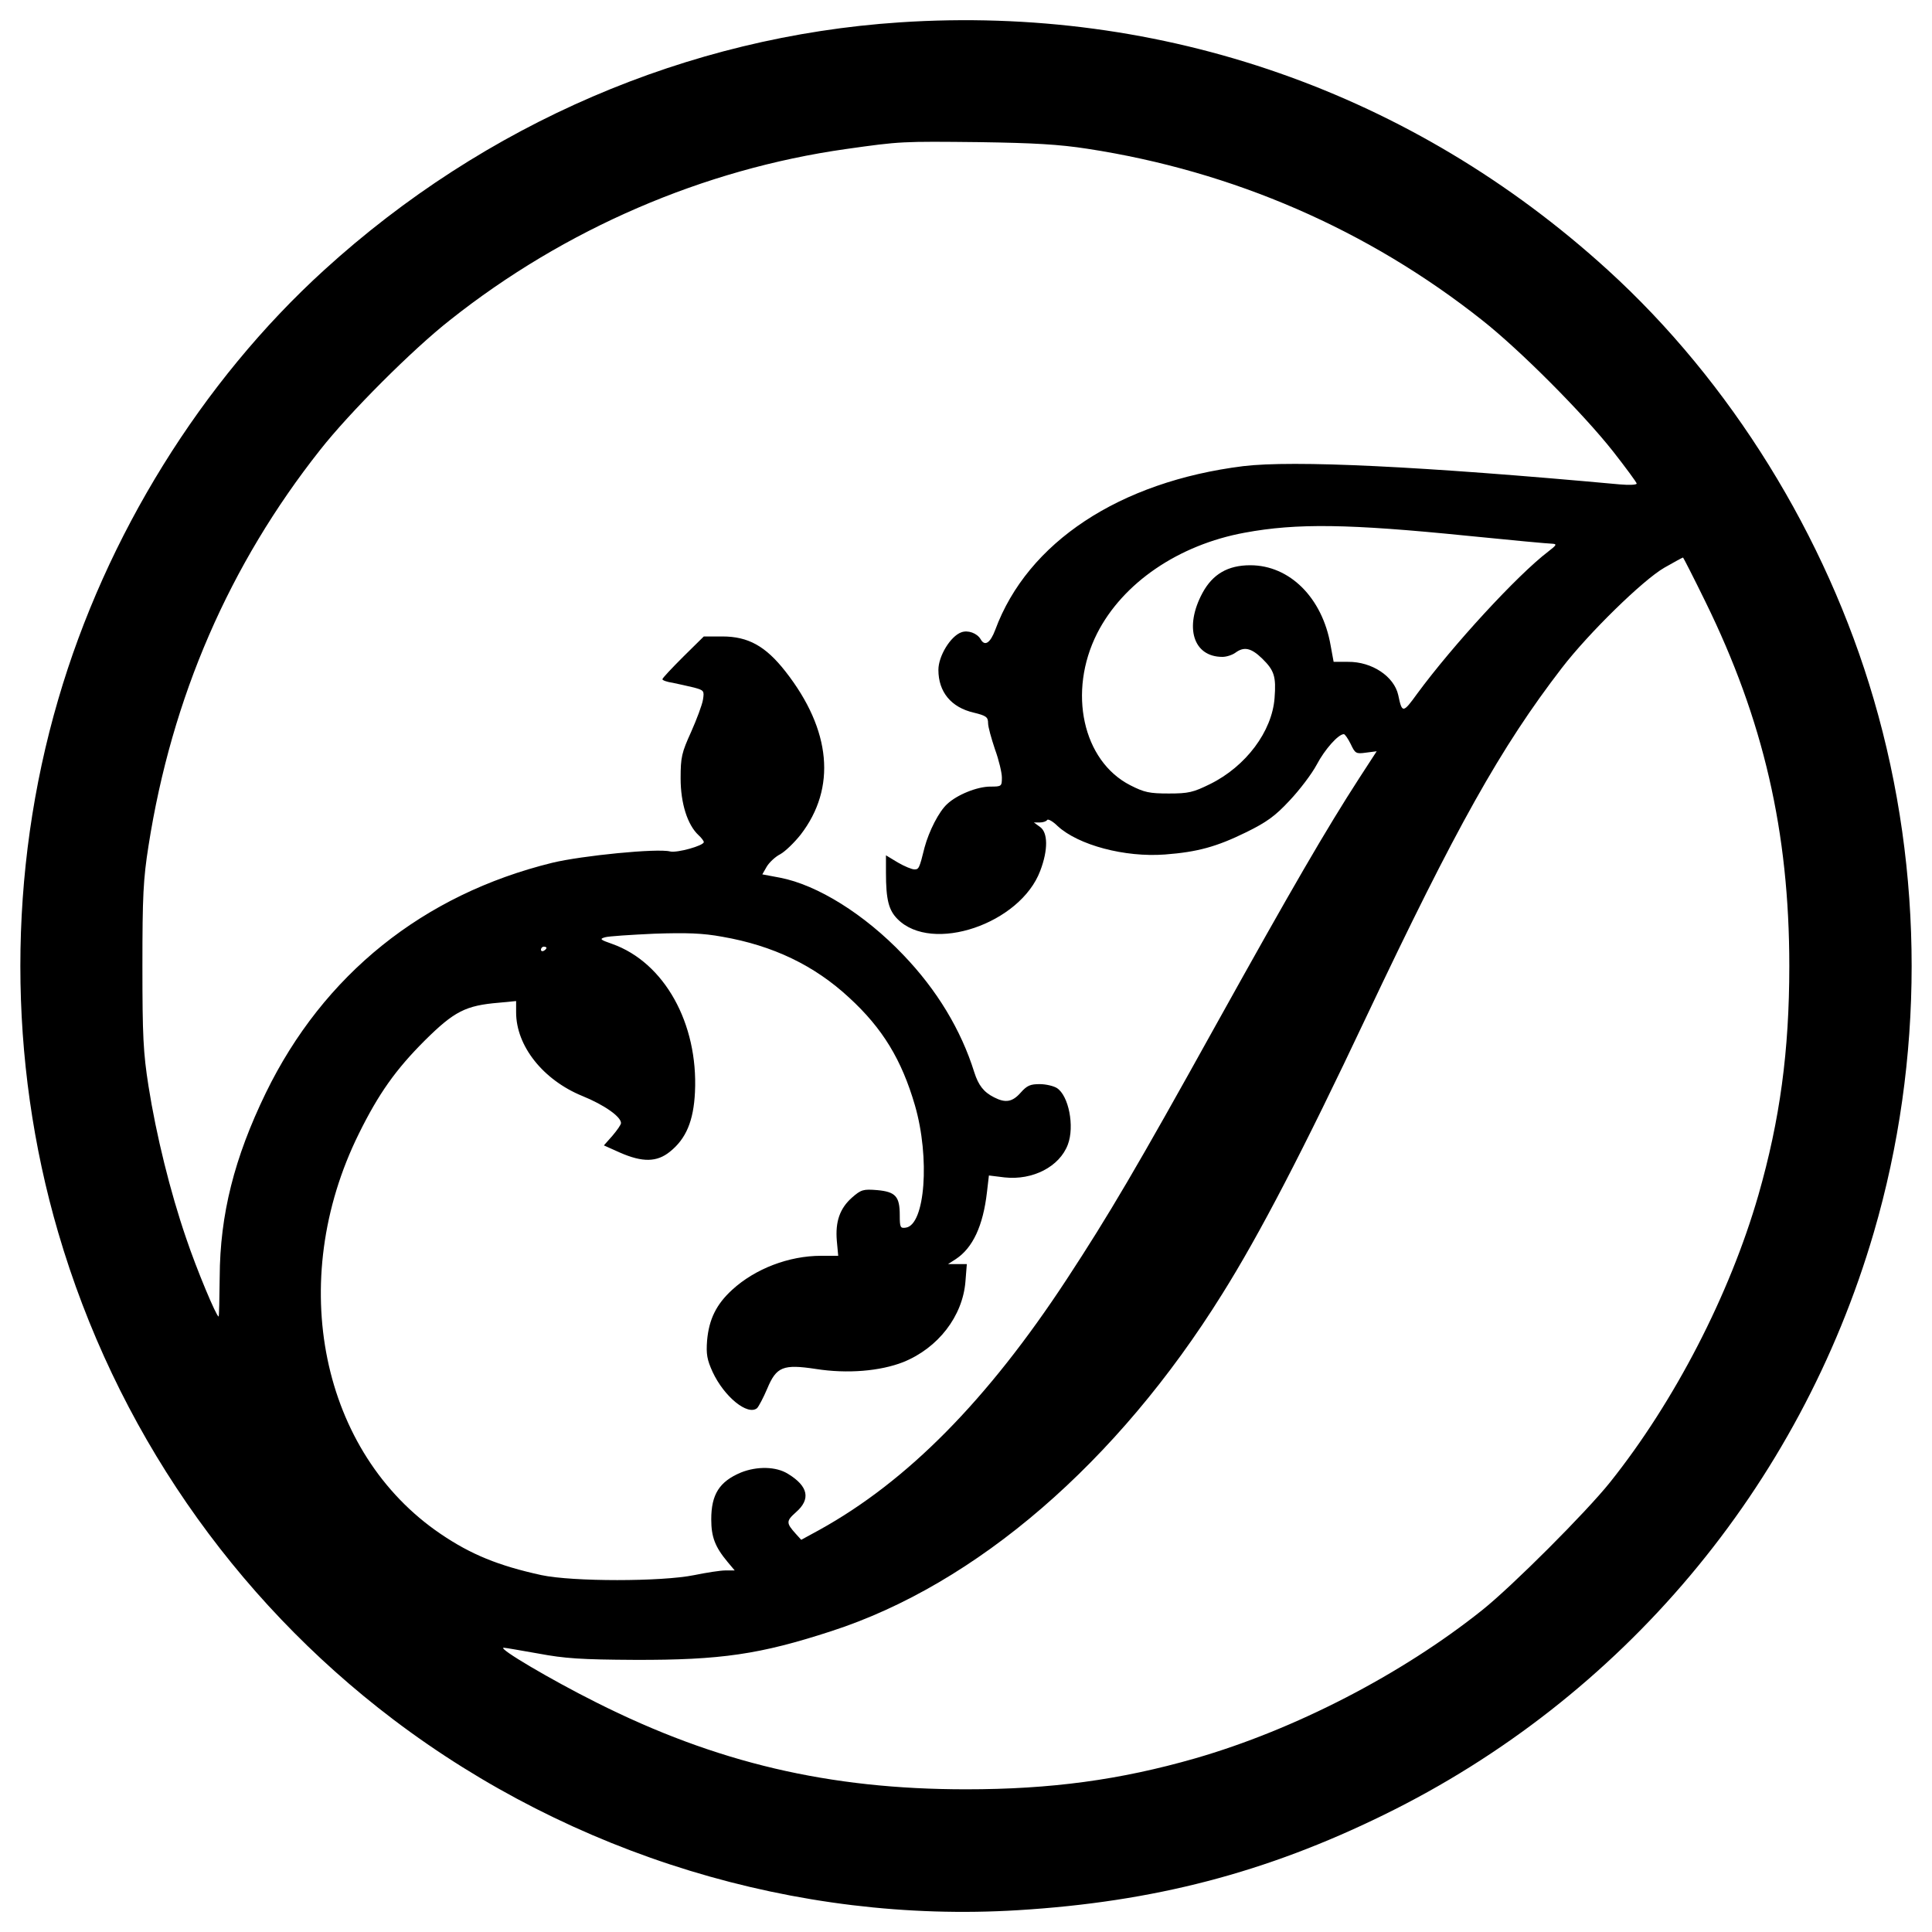
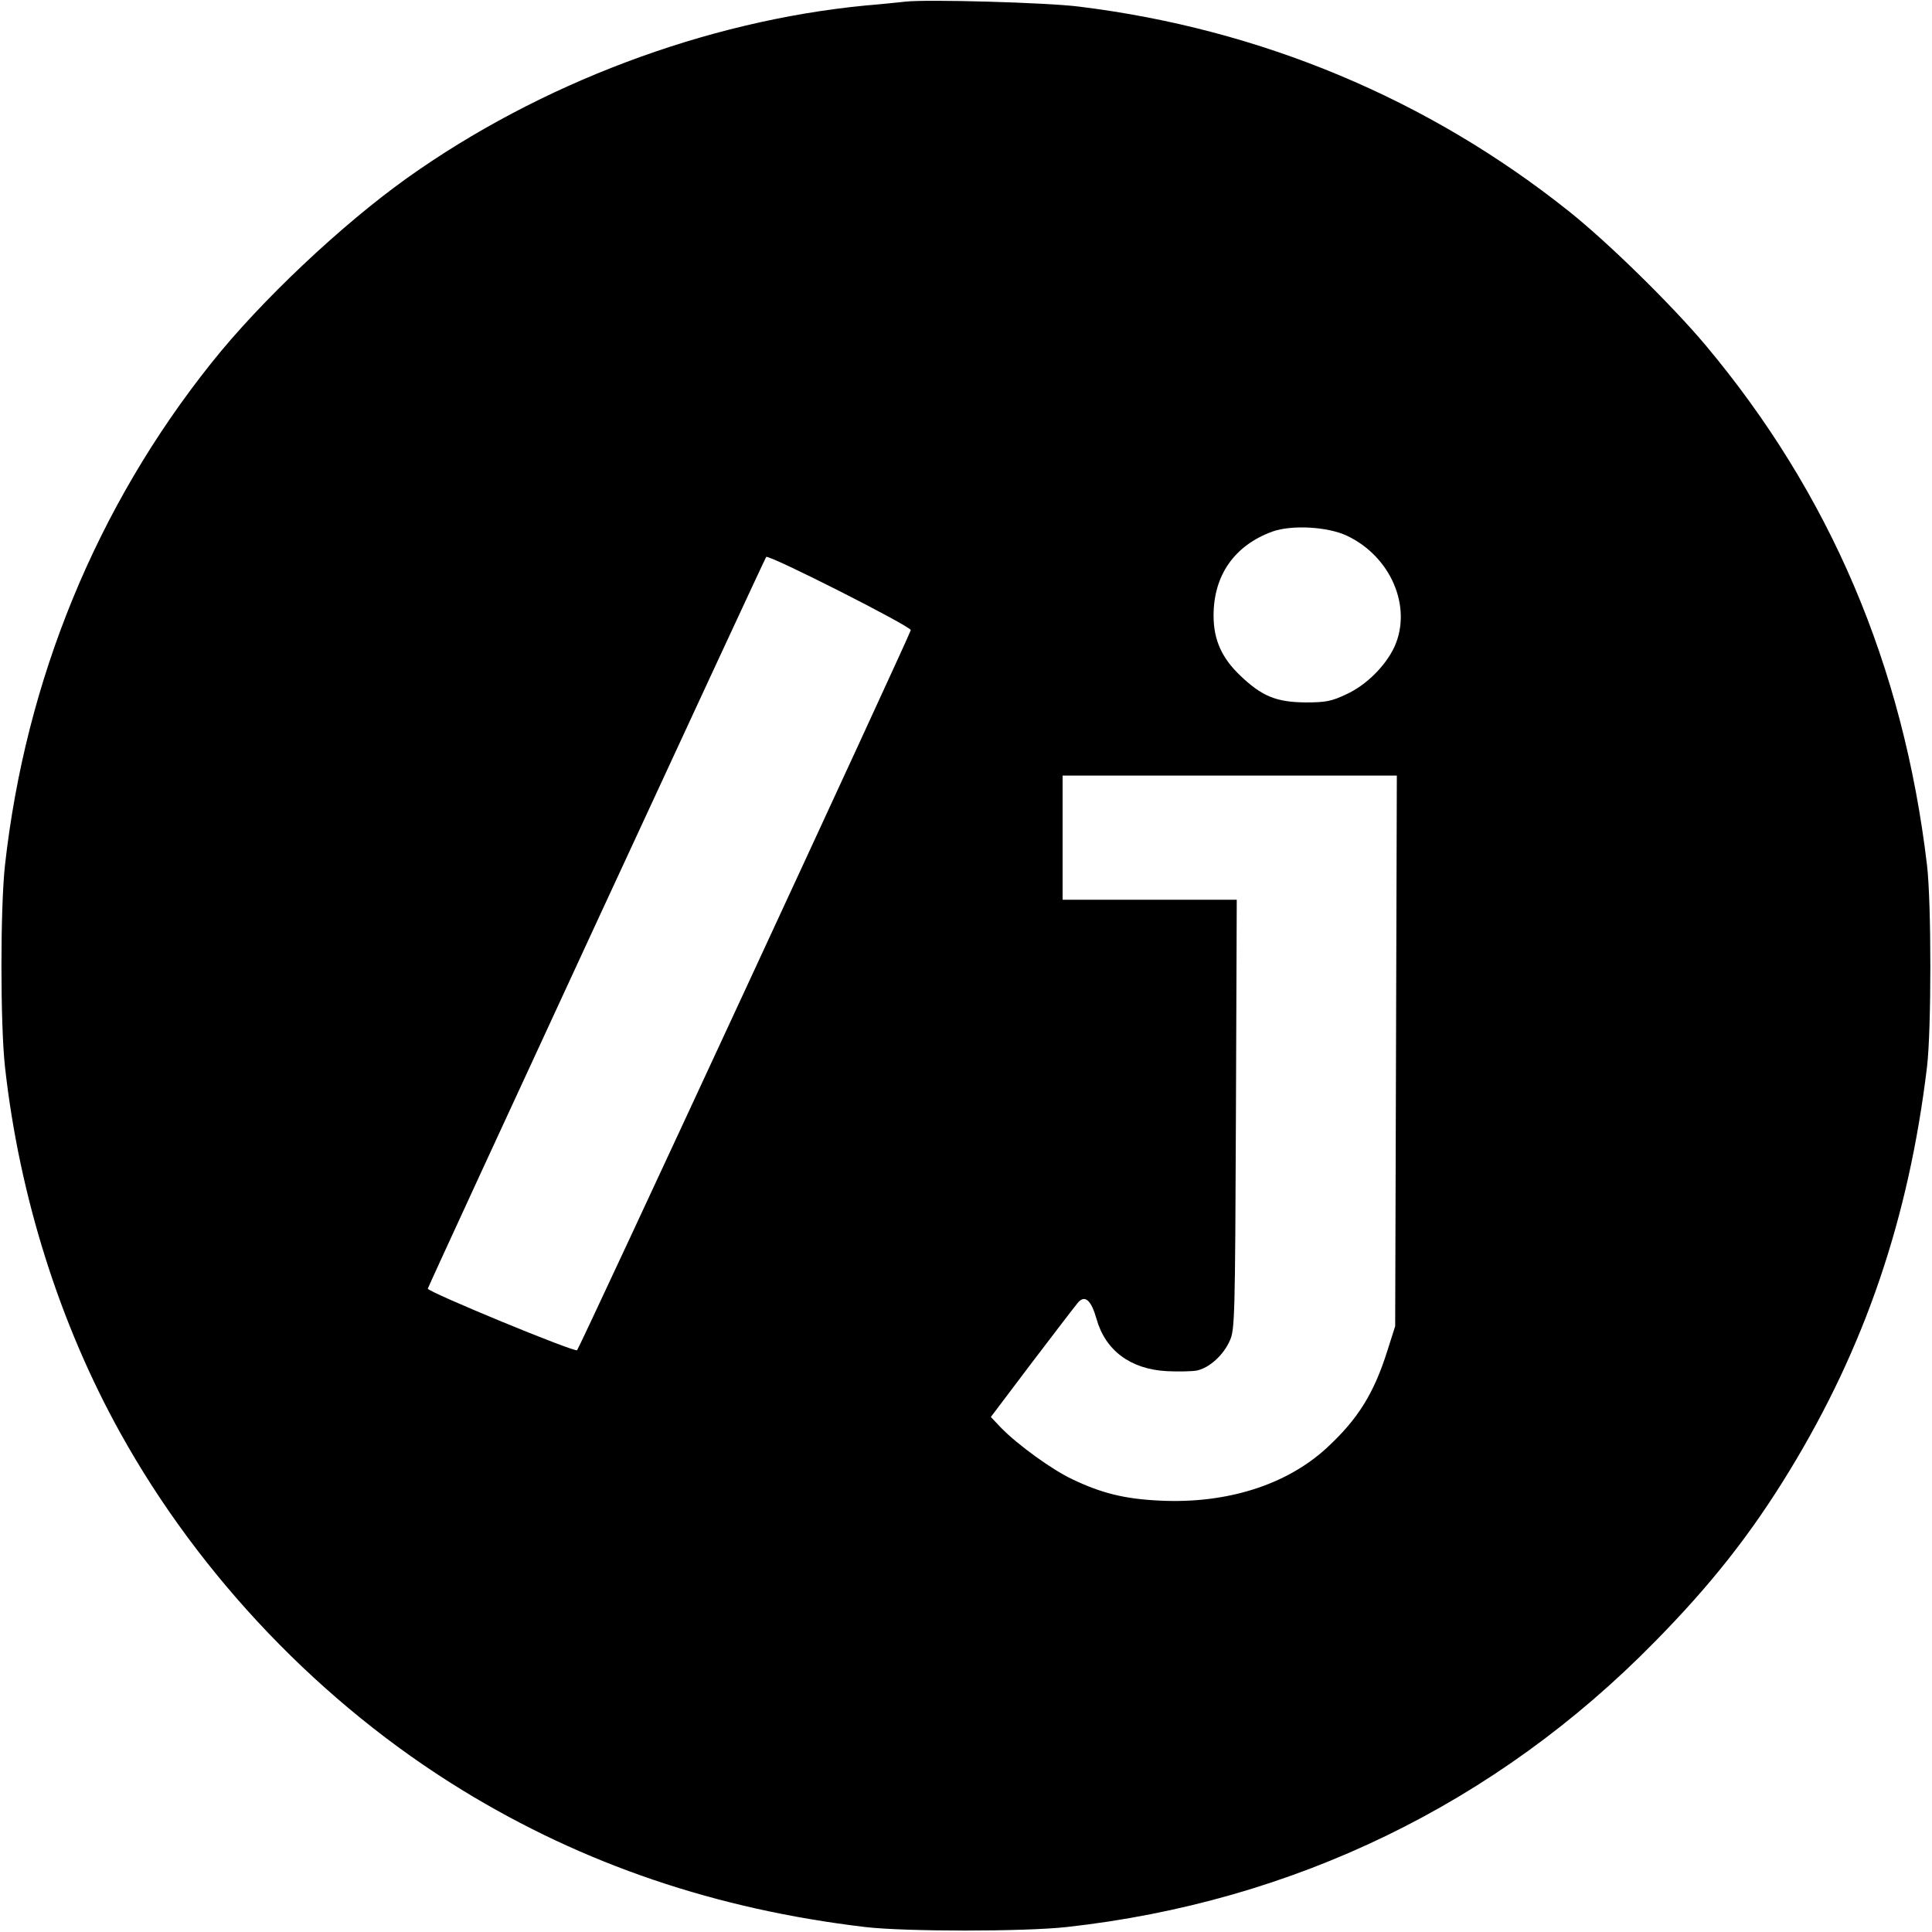
<svg xmlns="http://www.w3.org/2000/svg" version="1.0" width="700pt" height="700pt" viewBox="0 0 700 700" preserveAspectRatio="xMidYMid meet">
  <g transform="translate(0,700) scale(0.1,-0.1)" fill="#000000" stroke="none">
-     <path d="M3260 6919 c-769 -51 -1503 -367 -2085 -897 -445 -405 -791 -963 -964 -1556 -183 -625 -183 -1307 0 -1932 206 -704 631 -1322 1214 -1764 648 -491 1463 -740 2263 -691 493 30 899 136 1327 346 862 422 1504 1186 1774 2109 183 625 183 1307 0 1932 -173 593 -519 1151 -964 1556 -706 643 -1613 960 -2565 897z m680 -458 c528 -81 1016 -293 1430 -621 137 -108 365 -337 474 -475 47 -60 86 -113 86 -117 0 -5 -28 -6 -62 -3 -721 66 -1183 88 -1364 66 -448 -56 -781 -276 -898 -593 -18 -48 -38 -61 -53 -34 -13 22 -46 34 -70 25 -39 -14 -83 -86 -83 -136 0 -80 46 -136 128 -155 45 -11 52 -16 52 -38 0 -14 12 -56 25 -95 14 -38 25 -85 25 -102 0 -32 -1 -33 -42 -33 -48 0 -121 -30 -156 -63 -30 -27 -66 -98 -82 -157 -19 -77 -21 -80 -37 -80 -9 0 -36 11 -60 25 l-43 26 0 -63 c0 -98 10 -136 42 -168 125 -126 445 -17 517 175 29 76 28 139 -1 159 l-22 16 21 0 c12 0 24 4 27 9 3 5 21 -5 38 -22 75 -69 243 -114 389 -103 118 9 187 28 295 81 73 36 104 58 156 114 36 38 81 97 99 131 29 55 78 110 98 110 4 0 15 -16 25 -36 16 -34 19 -36 55 -31 l39 5 -63 -97 c-119 -184 -244 -399 -518 -892 -289 -521 -390 -692 -542 -924 -288 -439 -578 -732 -896 -908 l-66 -36 -20 22 c-35 39 -35 46 1 78 54 47 45 94 -29 139 -43 27 -112 28 -170 5 -79 -33 -108 -80 -108 -170 0 -64 14 -100 59 -154 l26 -31 -34 0 c-18 0 -69 -8 -113 -17 -118 -24 -440 -24 -553 0 -156 34 -256 75 -365 149 -434 294 -562 914 -297 1450 72 146 134 233 239 338 107 106 148 127 269 137 l62 6 0 -41 c0 -122 98 -245 240 -303 79 -32 140 -75 140 -98 0 -6 -14 -26 -31 -46 l-31 -35 58 -26 c82 -36 134 -35 181 3 59 47 86 112 91 216 12 249 -111 470 -300 537 -43 15 -47 18 -26 24 13 4 93 9 178 13 119 4 176 2 247 -11 184 -32 334 -104 460 -221 121 -111 190 -225 238 -390 55 -190 37 -433 -33 -443 -20 -3 -22 1 -22 45 0 68 -15 85 -82 91 -50 4 -58 2 -91 -27 -44 -39 -61 -87 -55 -157 l5 -54 -62 0 c-117 0 -239 -47 -322 -123 -58 -53 -84 -107 -91 -183 -4 -51 0 -71 20 -115 42 -90 127 -159 161 -131 6 6 23 38 37 71 33 79 57 89 176 71 114 -18 233 -8 317 25 126 51 215 166 225 292 l5 63 -34 0 -34 0 28 18 c62 41 99 121 113 243 l7 60 57 -7 c102 -11 199 39 229 119 25 66 3 178 -40 205 -11 7 -39 14 -62 14 -34 0 -46 -5 -69 -31 -30 -34 -55 -38 -96 -17 -38 19 -57 44 -72 91 -48 154 -136 299 -257 425 -141 148 -312 254 -447 280 l-64 12 16 28 c9 15 31 36 49 45 18 10 51 42 74 71 130 169 111 379 -55 591 -72 92 -135 127 -229 127 l-67 0 -75 -74 c-41 -41 -75 -77 -75 -81 0 -4 17 -10 38 -13 20 -4 54 -12 76 -17 37 -10 38 -12 33 -44 -3 -19 -23 -72 -43 -117 -34 -75 -38 -91 -38 -168 0 -91 25 -169 65 -206 10 -9 19 -21 19 -25 0 -13 -97 -40 -122 -34 -46 12 -319 -15 -427 -41 -468 -115 -829 -405 -1038 -834 -114 -235 -166 -440 -167 -667 -1 -79 -2 -143 -4 -143 -8 0 -79 169 -118 285 -57 166 -108 372 -136 550 -19 121 -22 181 -22 435 0 254 3 314 22 435 84 538 293 1019 622 1435 106 135 335 364 470 470 417 331 919 547 1435 620 198 28 202 28 485 25 195 -3 287 -8 390 -24z m1374 -1402 c159 -16 298 -29 310 -29 18 -1 16 -5 -14 -28 -113 -86 -347 -341 -475 -515 -52 -72 -55 -72 -69 -5 -15 67 -95 121 -182 120 l-52 0 -11 60 c-30 172 -148 290 -291 290 -81 0 -136 -32 -173 -100 -67 -124 -34 -232 72 -232 15 0 36 7 47 15 31 23 57 18 97 -21 44 -43 51 -65 45 -143 -9 -121 -104 -248 -234 -312 -61 -30 -78 -34 -149 -34 -71 0 -89 4 -140 30 -172 88 -227 338 -120 550 93 183 295 321 535 365 189 35 377 32 804 -11z m865 -239 c210 -428 304 -833 304 -1320 0 -308 -34 -558 -112 -830 -104 -361 -304 -748 -537 -1040 -87 -109 -355 -377 -464 -464 -292 -233 -679 -433 -1040 -537 -272 -78 -522 -112 -830 -112 -496 0 -905 96 -1340 315 -162 81 -359 197 -335 198 6 0 62 -10 125 -21 96 -18 155 -22 350 -23 312 -1 454 20 712 104 525 170 1036 611 1416 1221 135 215 295 523 522 1004 325 687 488 978 709 1265 96 125 293 318 371 363 35 20 66 37 68 37 1 0 38 -72 81 -160z m-4199 -1254 c0 -3 -4 -8 -10 -11 -5 -3 -10 -1 -10 4 0 6 5 11 10 11 6 0 10 -2 10 -4z" />
+     <path d="M3280 6994 c-19 -2 -84 -9 -145 -14 -578 -56 -1180 -283 -1660 -625 -237 -169 -531 -446 -709 -670 -416 -521 -673 -1147 -748 -1820 -17 -155 -17 -575 0 -730 52 -469 198 -931 418 -1327 290 -523 731 -983 1239 -1294 439 -269 920 -432 1460 -496 145 -17 576 -17 730 0 822 91 1556 447 2131 1034 203 206 348 390 487 618 274 449 433 916 499 1465 16 136 16 592 0 730 -86 725 -352 1347 -803 1885 -122 145 -351 370 -494 484 -510 407 -1117 661 -1775 742 -117 15 -553 27 -630 18z m1600 -1935 c159 -75 237 -257 173 -401 -32 -70 -103 -141 -176 -174 -53 -25 -74 -29 -147 -29 -105 1 -157 22 -234 95 -69 65 -99 131 -99 220 0 146 76 254 213 304 70 25 200 18 270 -15z m-1580 -342 c0 -11 -1198 -2597 -1209 -2609 -8 -9 -541 211 -541 223 0 7 1214 2631 1226 2651 7 11 524 -251 524 -265z m1758 -1524 l-3 -998 -28 -88 c-49 -156 -107 -249 -221 -354 -146 -134 -363 -202 -604 -190 -128 6 -211 27 -316 77 -73 34 -200 126 -259 187 l-37 39 151 200 c83 109 158 207 166 216 25 27 47 6 66 -61 32 -114 123 -182 255 -189 40 -2 88 -1 107 2 46 9 98 56 121 109 18 39 19 88 22 820 l3 777 -316 0 -315 0 0 225 0 225 605 0 606 0 -3 -997z" />
  </g>
</svg>
